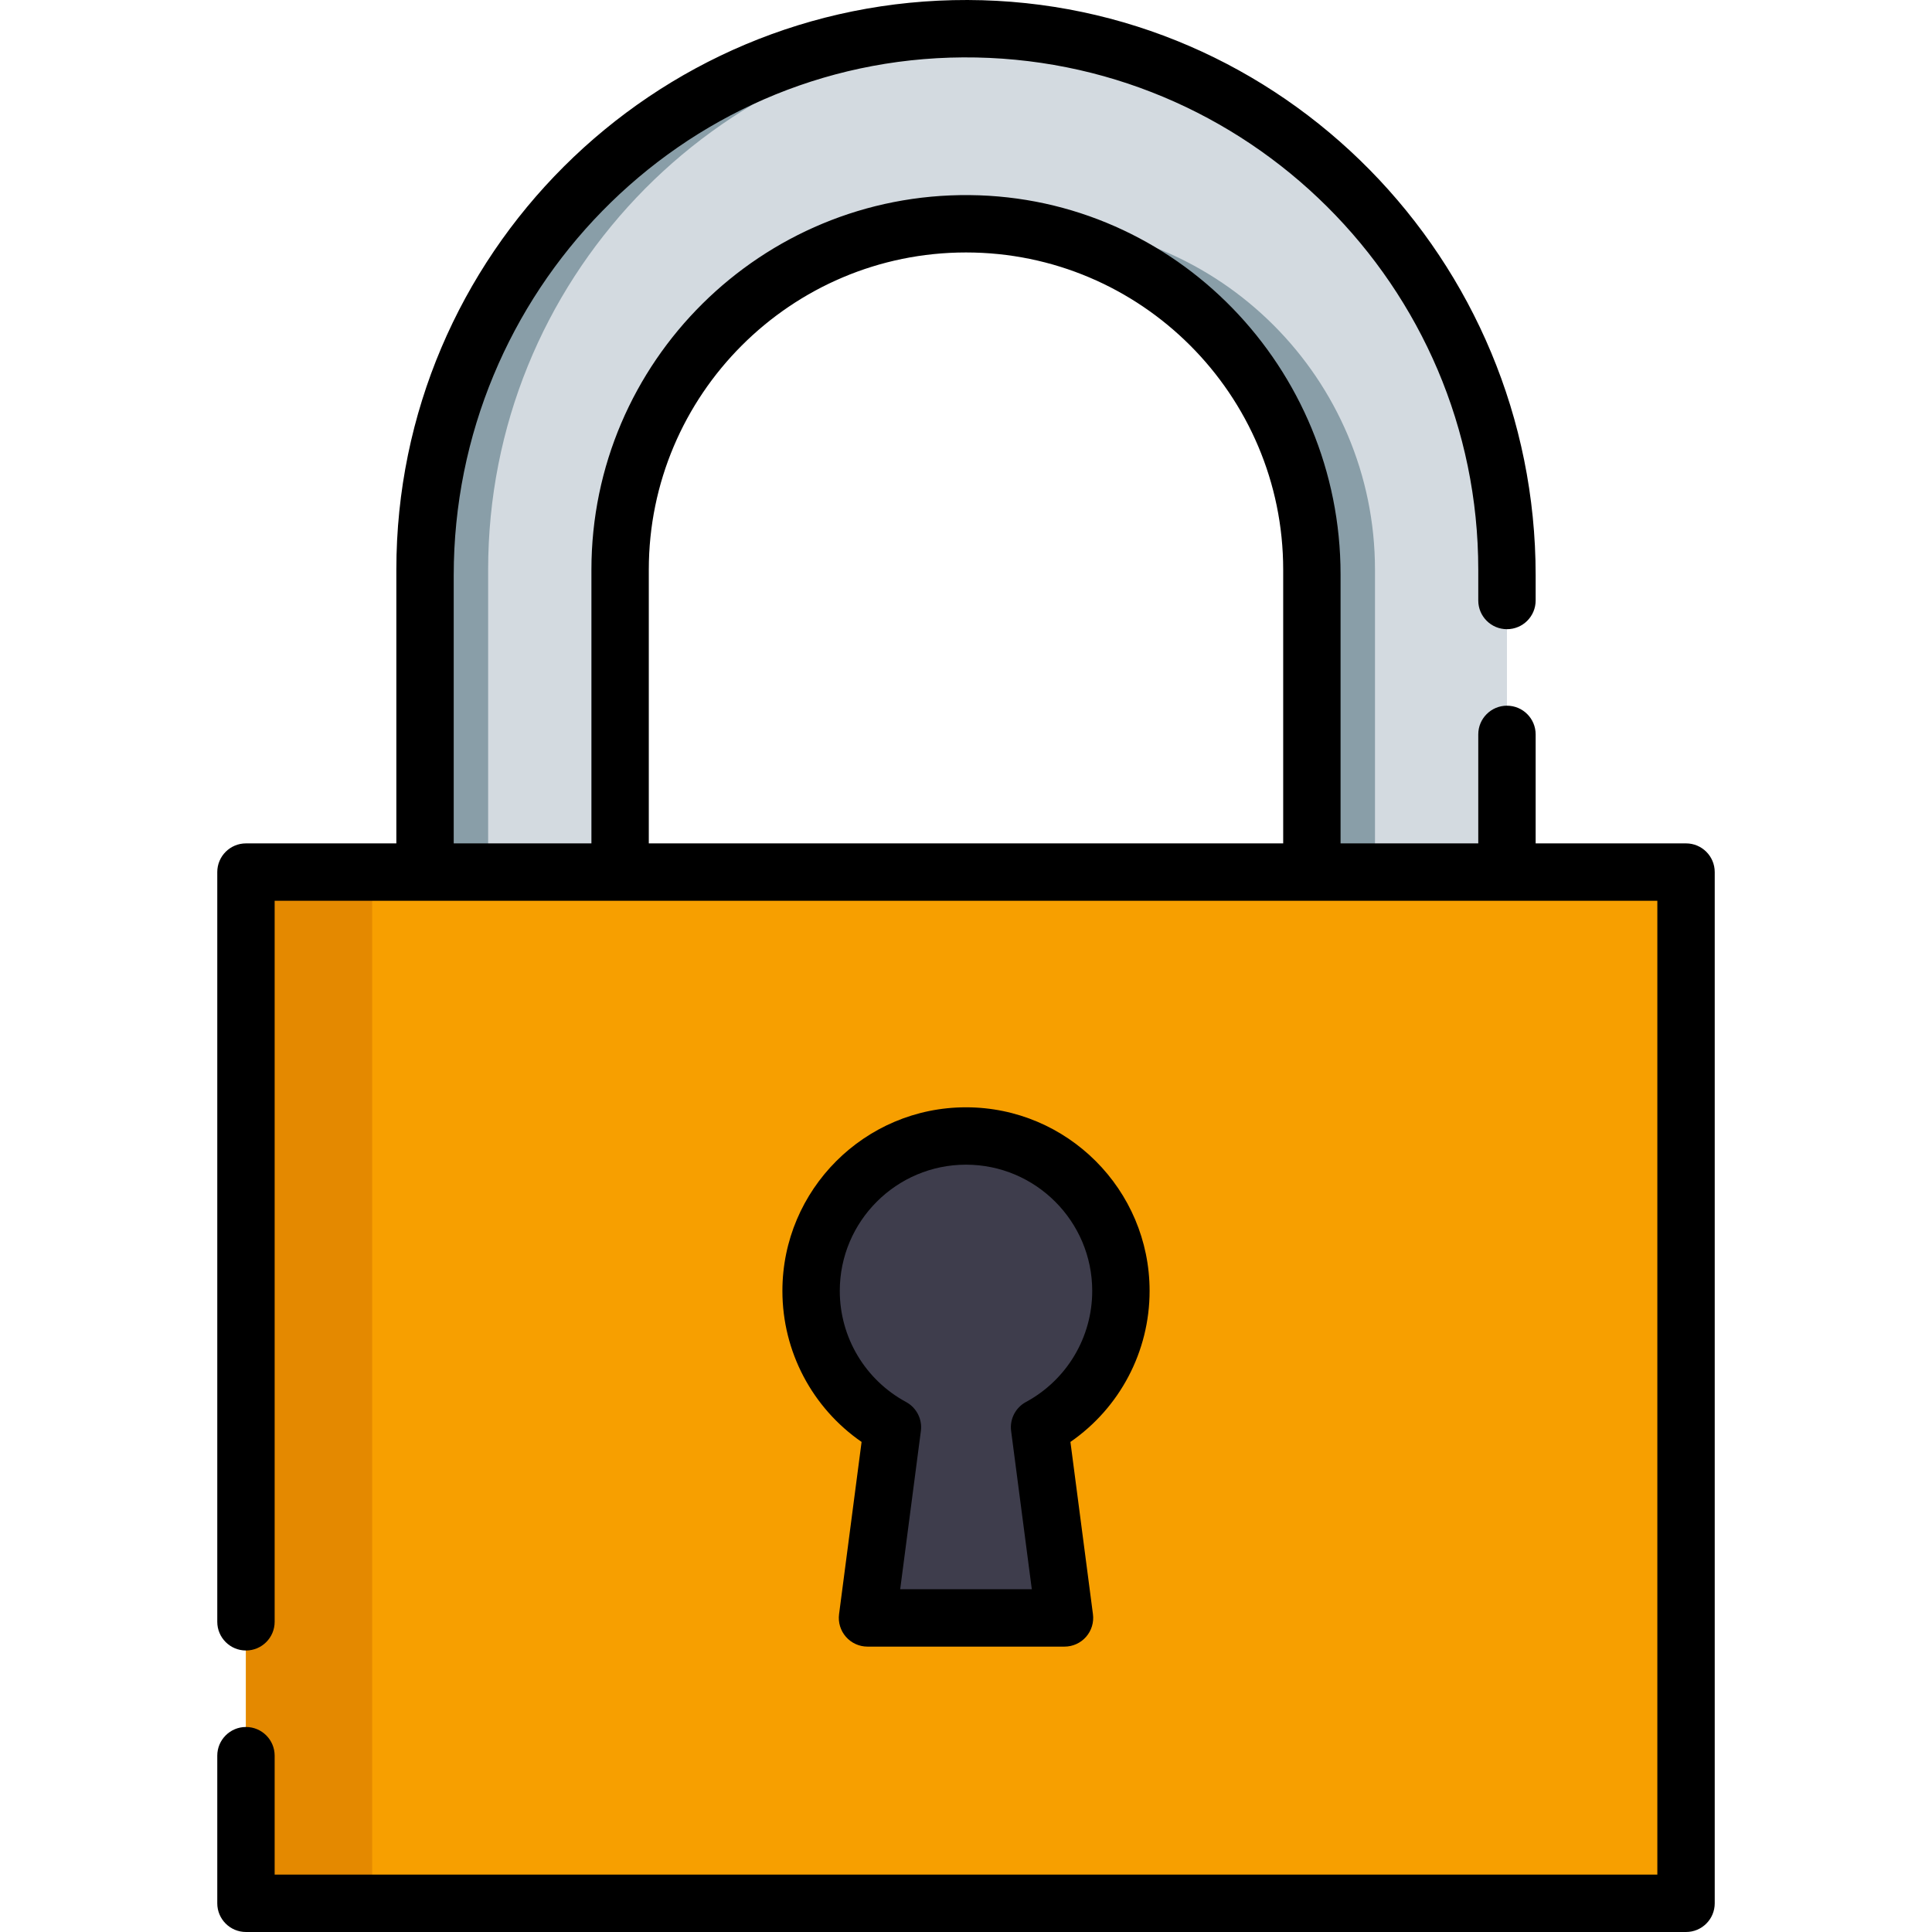
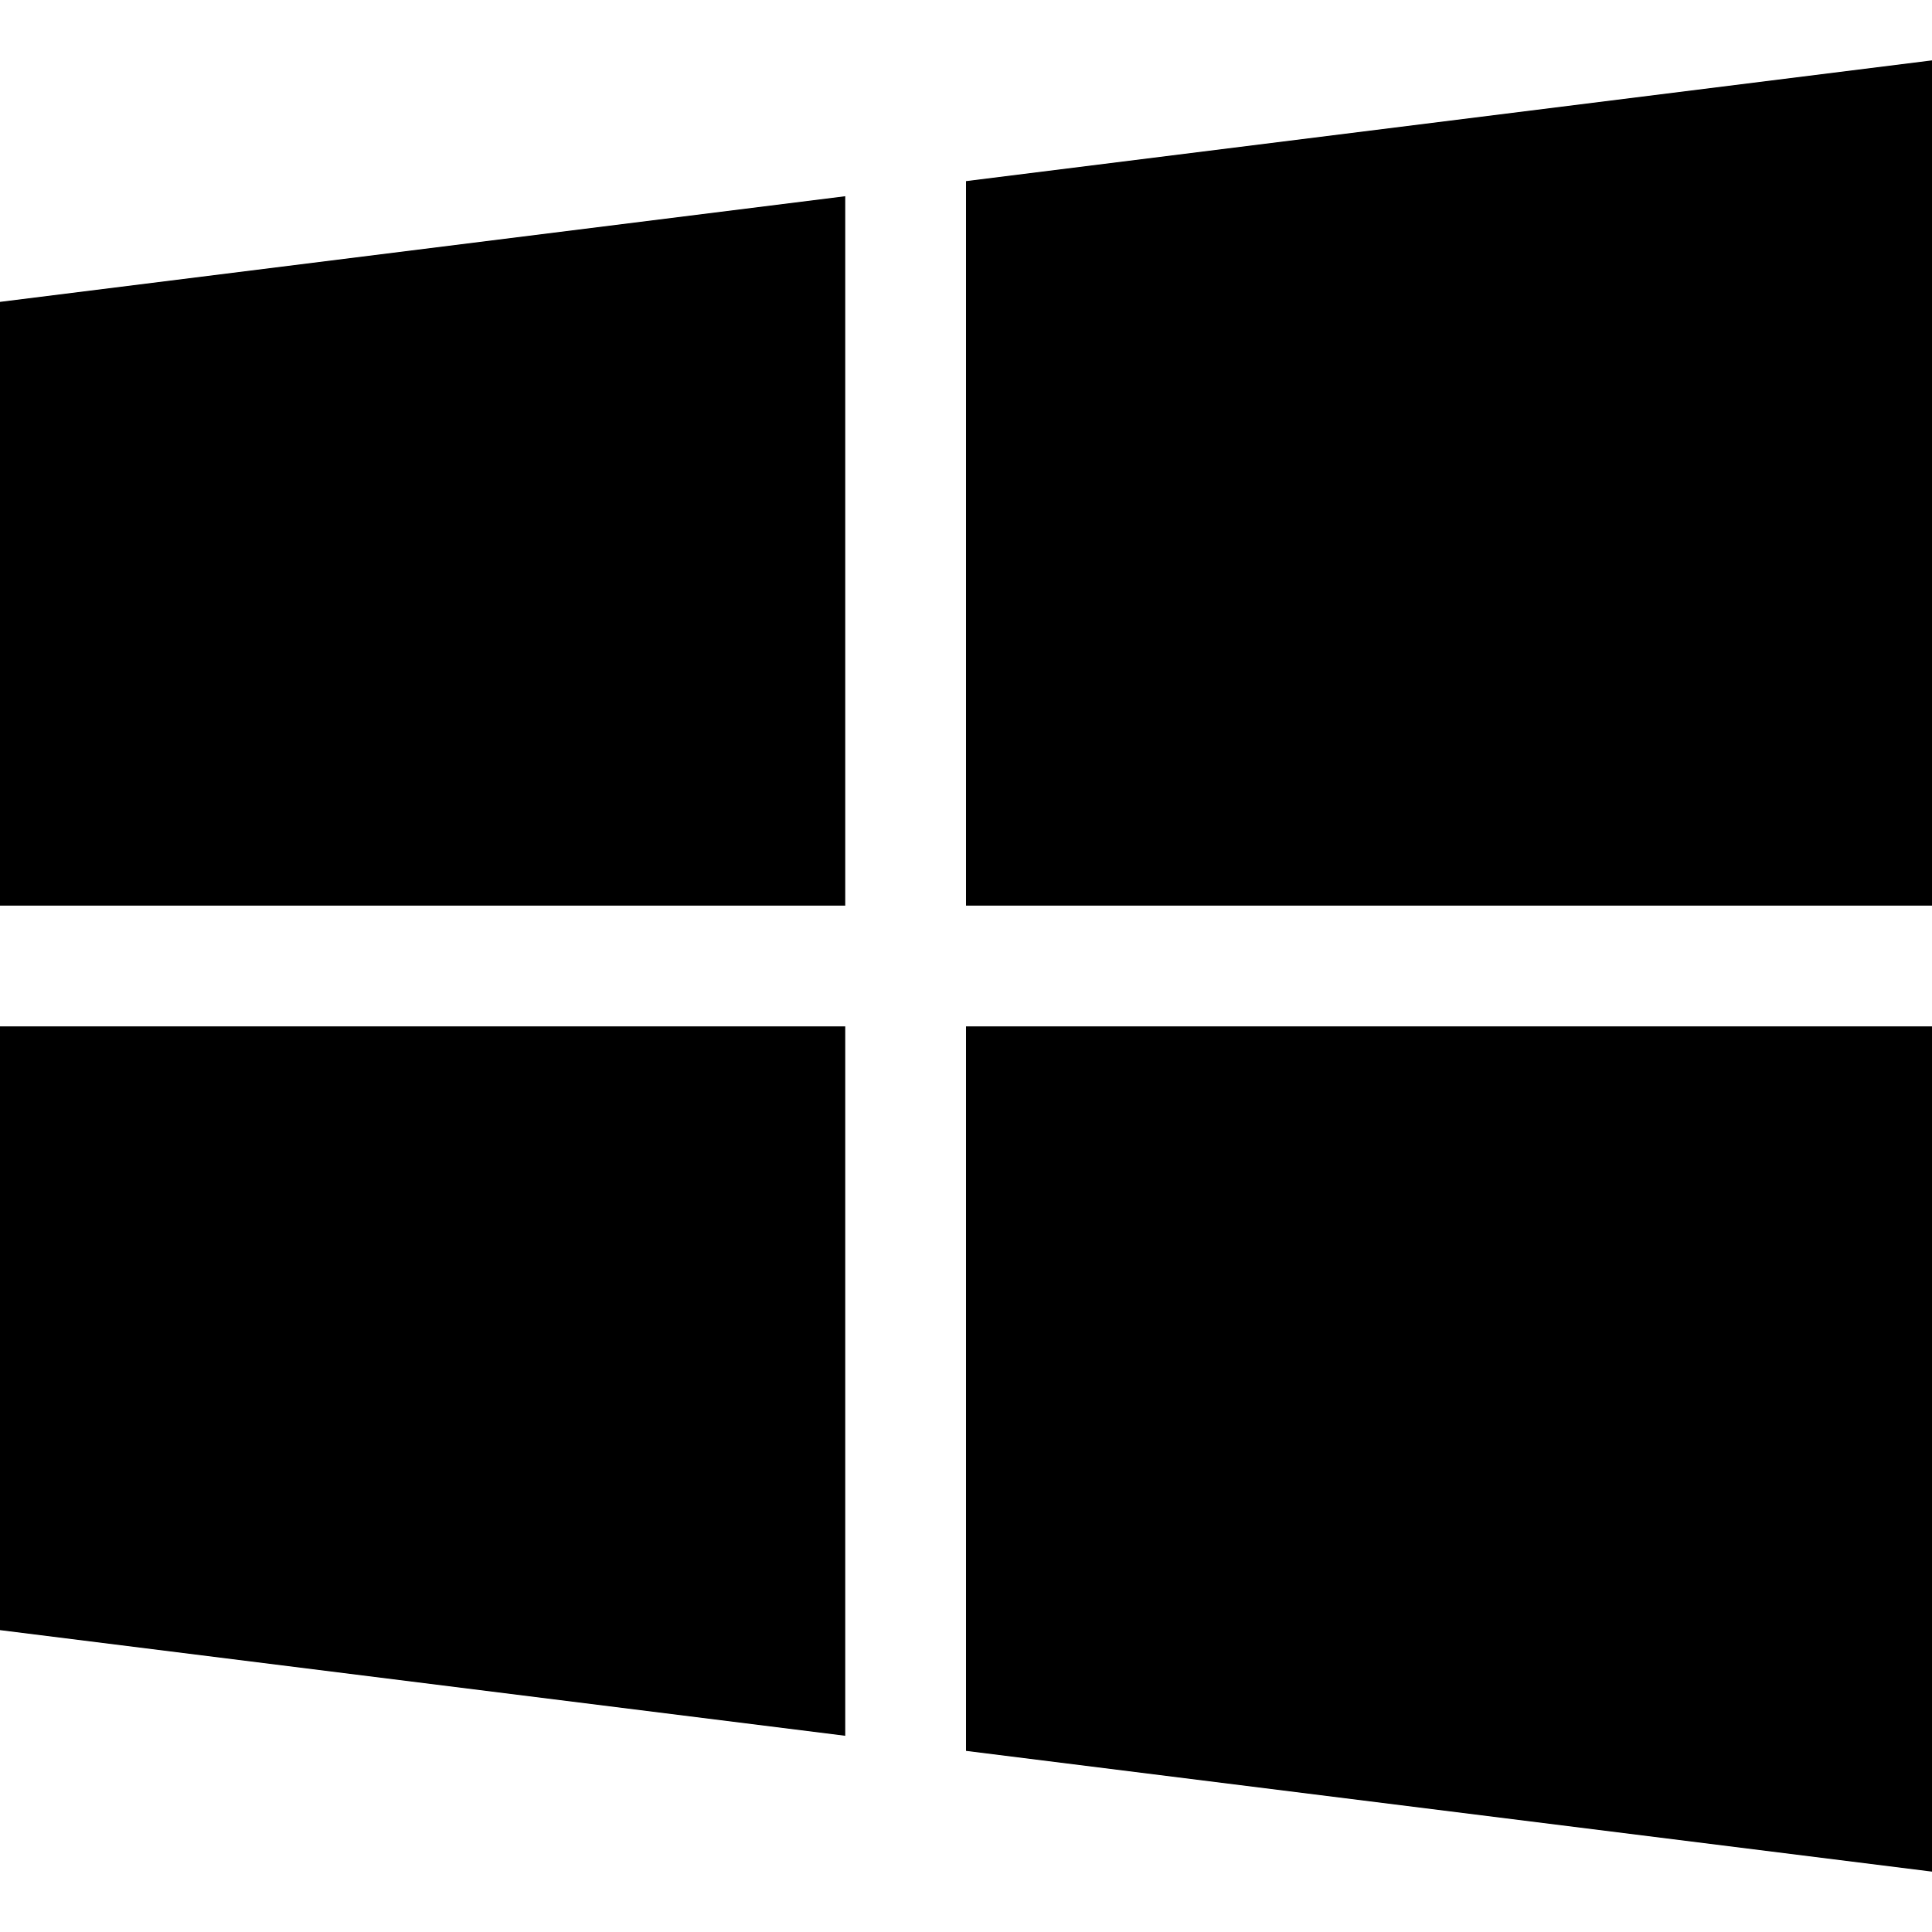
- <svg xmlns="http://www.w3.org/2000/svg" version="1.1" id="Capa_1" x="0px" y="0px" viewBox="0 0 512.001 512.001" style="enable-background:new 0 0 512.001 512.001;" xml:space="preserve">
-   <path style="fill:#D3DAE0;" d="M399.36,231.111v-80.142c0-79.179-64.187-143.366-143.356-143.366  c-79.179,0-143.366,64.187-143.366,143.366v80.142 M164.336,231.111v-80.142c0-50.553,41.125-91.668,91.668-91.668  s91.658,41.115,91.658,91.668v80.142" />
+ <svg xmlns="http://www.w3.org/2000/svg" version="1.1" id="Capa_1" x="0px" y="0px" viewBox="0 0 512 512" style="enable-background:new 0 0 512 512;" xml:space="preserve">
  <g>
-     <path style="fill:#899EA8;" d="M264.366,7.852c-2.767-0.159-5.554-0.249-8.362-0.249c-79.179,0-143.366,64.187-143.366,143.366   v80.142h16.725v-80.142C129.363,74.598,189.08,12.183,264.366,7.852z" />
-     <path style="fill:#899EA8;" d="M272.729,59.3c-2.819,0-5.608,0.135-8.363,0.385c46.637,4.238,83.295,43.549,83.295,91.283v80.142   h16.725v-80.142C364.386,100.416,323.271,59.3,272.729,59.3z" />
+     <g>
+       <polygon points="0,80 0,240 224,240 224,52   " />
+     </g>
  </g>
-   <rect x="65.181" y="231.111" style="fill:#F79F00;" width="381.634" height="273.291" />
-   <rect x="65.181" y="231.111" style="fill:#E48900;" width="33.45" height="273.291" />
-   <path style="fill:#3E3D4C;" d="M297.053,342.103c0-22.673-18.38-41.052-41.052-41.052s-41.052,18.379-41.052,41.052  c0,15.616,8.721,29.194,21.556,36.134l-6.606,50.531h52.205l-6.606-50.531C288.332,371.298,297.053,357.719,297.053,342.103z" />
-   <path d="M446.818,223.507h-39.855v-28.888c0-4.199-3.404-7.603-7.603-7.603l0,0c-4.199,0-7.603,3.404-7.603,7.603v28.888h-36.493  v-71.283c0-54.65-43.64-99.994-98.287-100.521c-55.182-0.531-100.244,44.203-100.244,99.265v72.539h-36.493v-71.043  c0-74.914,60.052-136.822,134.965-137.255c75.22-0.435,136.552,60.635,136.552,135.76v8.17c0,4.199,3.404,7.603,7.603,7.603l0,0  c4.199,0,7.603-3.404,7.603-7.603v-6.719c0-83.446-67.09-152.189-150.536-152.419c-83.438-0.229-151.391,67.583-151.391,150.968  v72.539H65.183c-4.199,0-7.603,3.404-7.603,7.603v198.684c0,4.199,3.404,7.603,7.603,7.603l0,0c4.199,0,7.603-3.404,7.603-7.603  V238.712h366.429v258.083H72.786v-31.522c0-4.199-3.404-7.603-7.603-7.603l0,0c-4.199,0-7.603,3.404-7.603,7.603v39.124  c0,4.199,3.404,7.603,7.603,7.603h381.635c4.199,0,7.603-3.404,7.603-7.603V231.109C454.42,226.911,451.017,223.507,446.818,223.507  z M171.939,150.969c0-46.354,37.711-84.065,84.065-84.065c46.348,0,84.055,37.711,84.055,84.065v72.539h-168.12V150.969z" />
-   <path d="M304.656,342.102c0-26.828-21.827-48.655-48.655-48.655s-48.655,21.827-48.655,48.655c0,16.099,7.92,30.995,20.983,40.024  l-5.969,45.656c-0.284,2.17,0.381,4.357,1.825,6.001c1.443,1.645,3.526,2.588,5.714,2.588h52.205c2.189,0,4.27-0.943,5.714-2.588  c1.443-1.644,2.108-3.831,1.825-6.001l-5.969-45.656C296.735,373.098,304.656,358.202,304.656,342.102z M271.88,371.549  c-2.77,1.499-4.33,4.549-3.922,7.674l5.483,41.943h-34.882l5.483-41.943c0.409-3.124-1.152-6.175-3.922-7.674  c-10.837-5.859-17.57-17.143-17.57-29.447c0-18.444,15.006-33.45,33.45-33.45c18.444,0,33.45,15.006,33.45,33.45  C289.451,354.406,282.718,365.69,271.88,371.549z" />
+   <g>
+     <g>
+       <polygon points="256,48 256,240 512,240 512,16   " />
+     </g>
+   </g>
+   <g>
+     <g>
+       <polygon points="256,272 256,464 512,496 512,272   " />
+     </g>
+   </g>
+   <g>
+     <g>
+       <polygon points="0,272 0,432 224,460 224,272   " />
+     </g>
+   </g>
  <g>
</g>
  <g>
</g>
  <g>
</g>
  <g>
</g>
  <g>
</g>
  <g>
</g>
  <g>
</g>
  <g>
</g>
  <g>
</g>
  <g>
</g>
  <g>
</g>
  <g>
</g>
  <g>
</g>
  <g>
</g>
  <g>
</g>
</svg>
